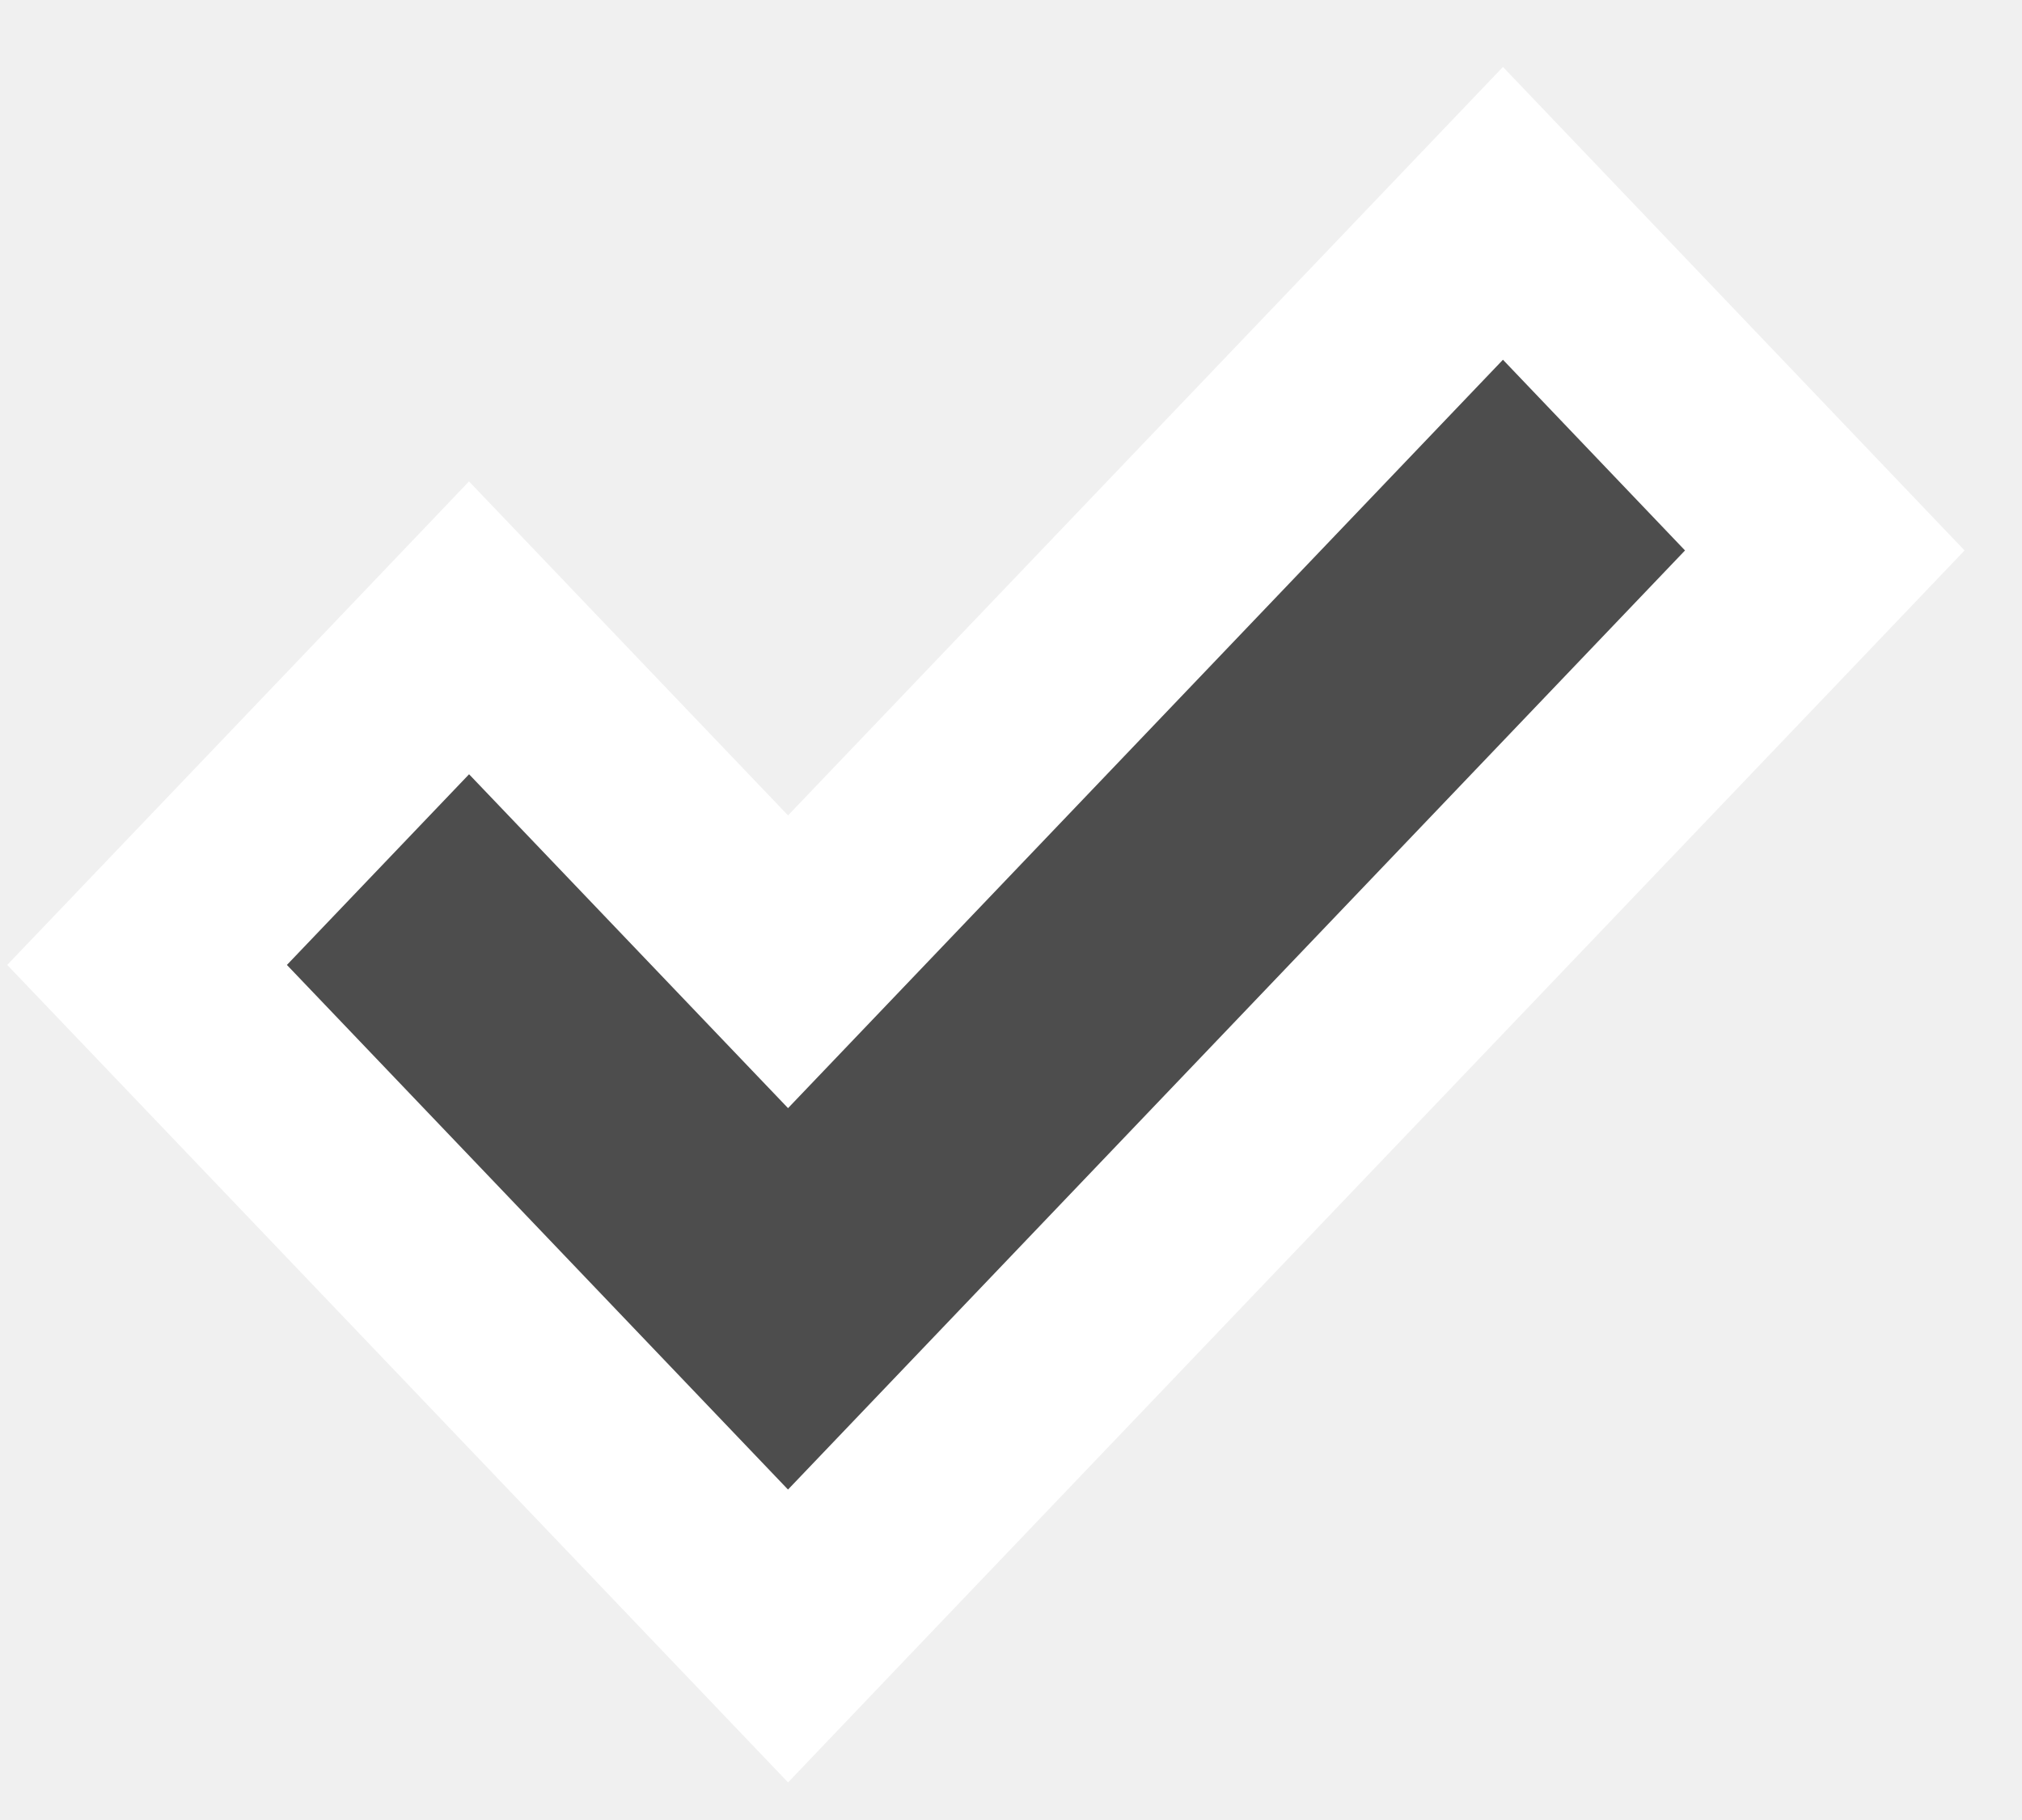
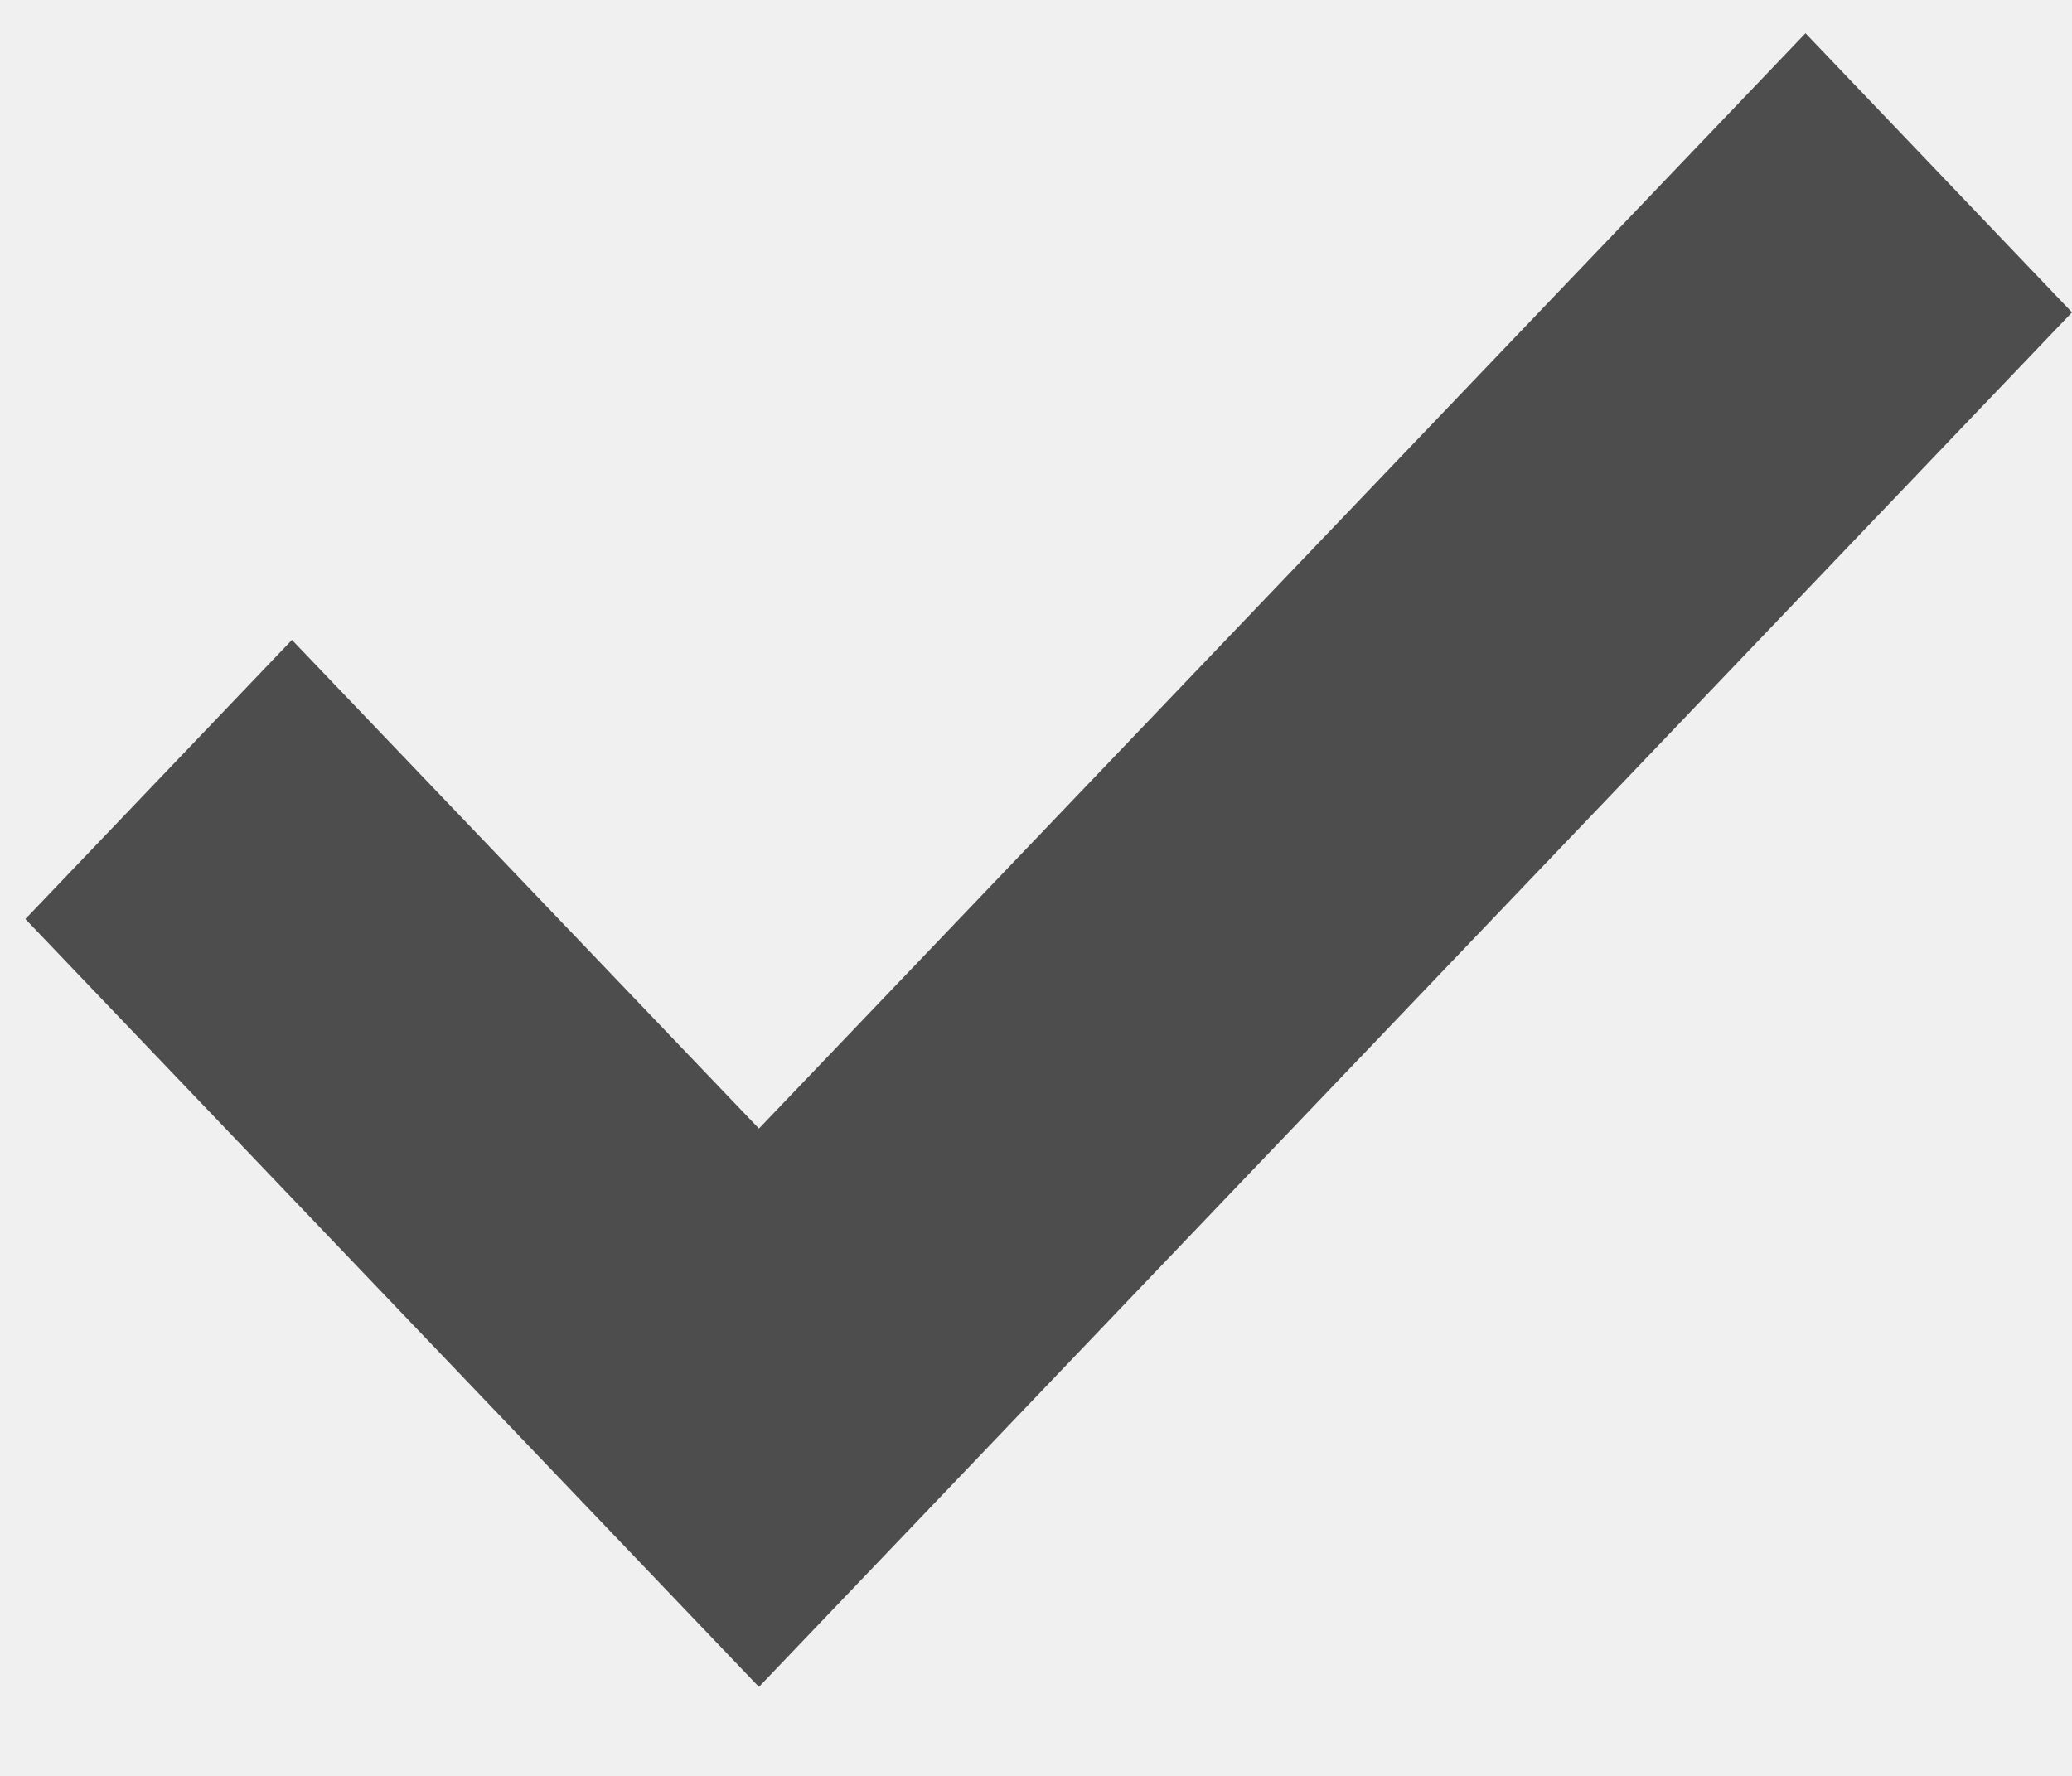
- <svg xmlns="http://www.w3.org/2000/svg" width="30" height="27" viewBox="0 0 30 27" fill="none">
-   <path d="M8.044 10.45L6.959 9.314L5.875 10.45L3.172 13.279L2.182 14.315L3.172 15.351L10.607 23.134L11.692 24.27L12.776 23.134L26.085 9.202L27.074 8.166L26.085 7.13L23.384 4.301L22.299 3.165L21.214 4.301L11.692 14.268L8.044 10.45Z" fill="#4D4D4D" stroke="white" stroke-width="3" />
+ <svg xmlns="http://www.w3.org/2000/svg" width="21" height="18" viewBox="0 0 21 18" fill="none">
+   <path d="M2.959 6.486L0.257 9.315L7.692 17.098L21 3.166L18.299 0.337L7.692 11.439L2.959 6.486Z" fill="#4D4D4D" />
</svg>
